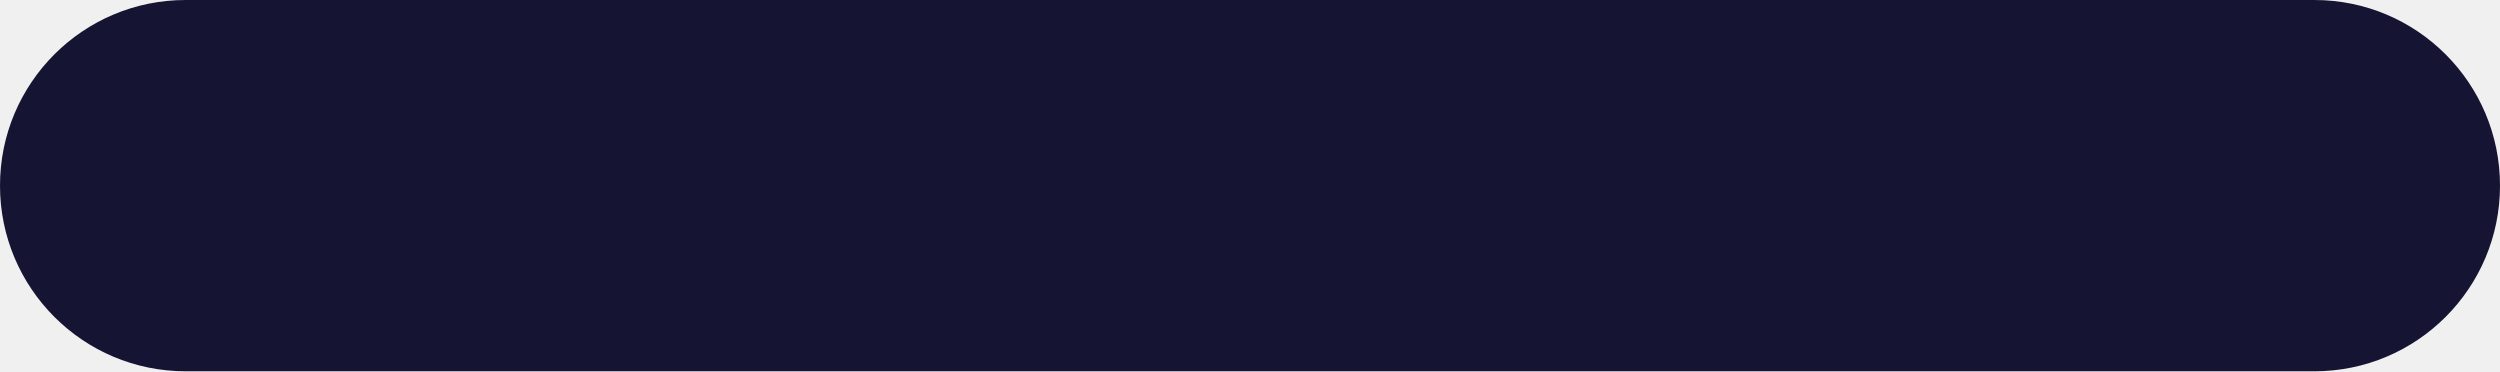
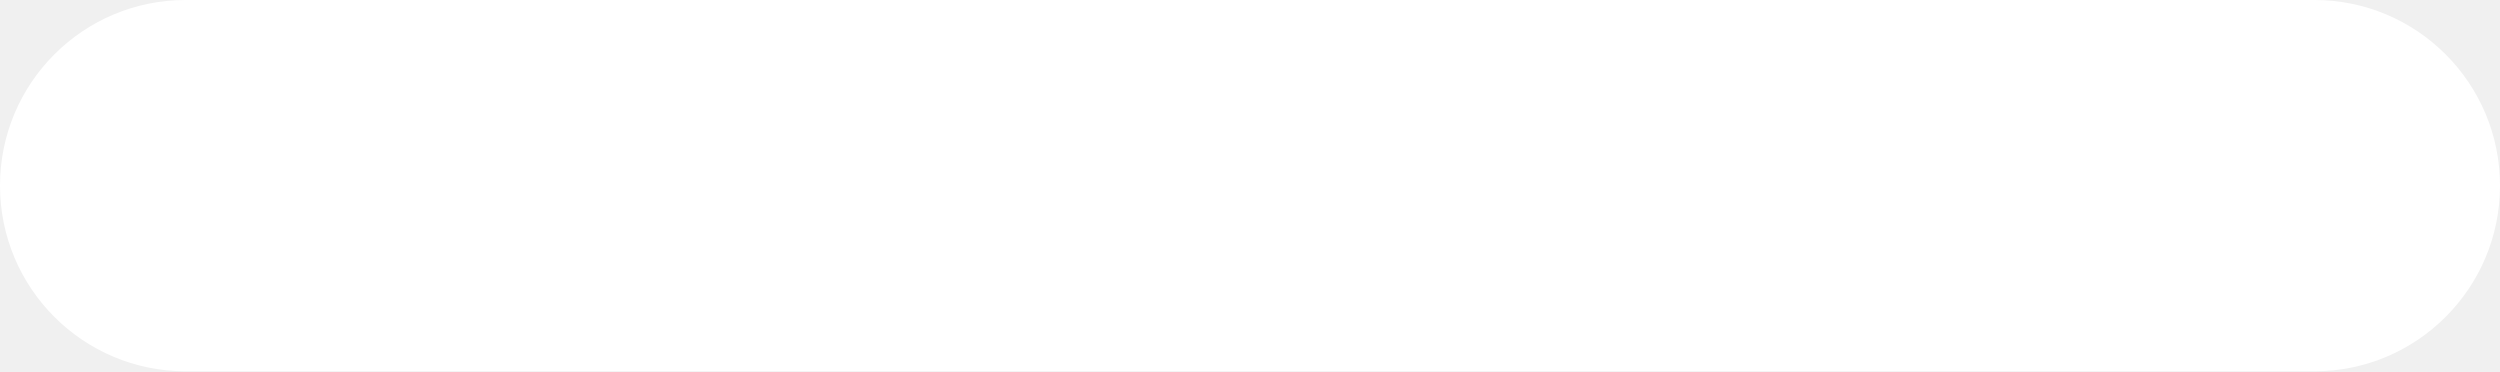
<svg xmlns="http://www.w3.org/2000/svg" width="101" height="15" viewBox="0 0 101 15" fill="none">
-   <path fill-rule="evenodd" clip-rule="evenodd" d="M0 7.5C0 3.358 3.358 0 7.5 0H93.5C97.642 0 101 3.358 101 7.5C101 11.642 97.642 15 93.5 15H7.5C3.358 15 0 11.642 0 7.5Z" fill="#151433" />
+   <path fill-rule="evenodd" clip-rule="evenodd" d="M0 7.5C0 3.358 3.358 0 7.5 0H93.5C97.642 0 101 3.358 101 7.5C101 11.642 97.642 15 93.5 15H7.5C3.358 15 0 11.642 0 7.5Z" fill="#fff" />
</svg>
